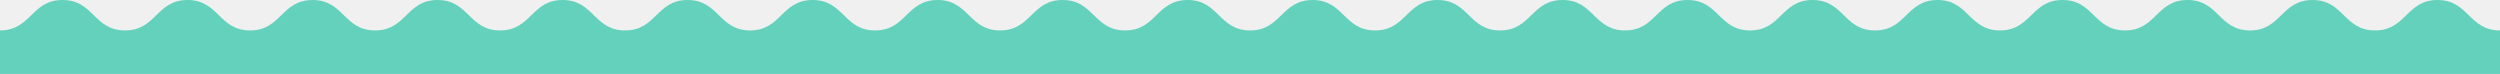
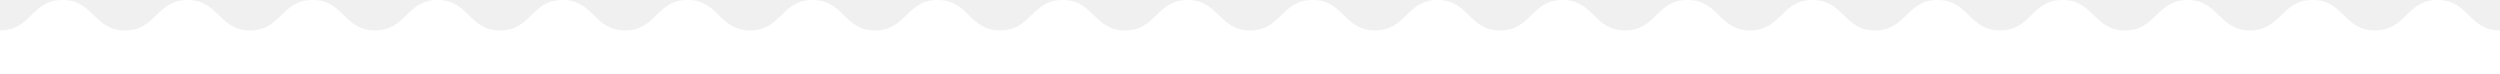
<svg xmlns="http://www.w3.org/2000/svg" version="1.1" id="Layer_1" x="0px" y="0px" width="1150px" height="34px" viewBox="0 0 1150 34" enable-background="new 0 0 1150 34" xml:space="preserve">
-   <path fill="#63d1bb" d="M1121.252,0c-14.375,0-14.375,14-28.749,14s-14.374-14-28.748-14s-14.374,14-28.748,14 c-14.375,0-14.375-14-28.75-14c-14.374,0-14.374,14-28.748,14S963.135,0,948.761,0s-14.374,14-28.749,14S905.637,0,891.263,0 s-14.374,14-28.749,14s-14.375-14-28.75-14c-14.371,0-14.371,14-28.743,14c-14.375,0-14.375-14-28.75-14 c-14.372,0-14.372,14-28.744,14c-14.374,0-14.374-14-28.747-14s-14.373,14-28.747,14C675.66,14,675.66,0,661.287,0 c-14.374,0-14.374,14-28.748,14c-14.375,0-14.375-14-28.751-14c-14.374,0-14.374,14-28.748,14S560.666,0,546.292,0 s-14.374,14-28.748,14C503.17,14,503.17,0,488.796,0c-14.375,0-14.375,14-28.75,14C445.67,14,445.67,0,431.293,0 c-14.375,0-14.375,14-28.75,14c-14.375,0-14.375-14-28.751-14c-14.375,0-14.375,14-28.75,14S330.666,0,316.291,0 s-14.375,14-28.751,14c-14.376,0-14.376-14-28.753-14c-14.374,0-14.374,14-28.747,14c-14.375,0-14.375-14-28.75-14 c-14.375,0-14.375,14-28.751,14c-14.377,0-14.377-14-28.754-14c-14.377,0-14.377,14-28.755,14c-14.378,0-14.378-14-28.756-14 S71.896,14,57.518,14C43.139,14,43.139,0,28.759,0S14.38,14,0,14v20h1150V14C1135.626,14,1135.626,0,1121.252,0z" />
+   <path fill="#ffffff" d="M1121.252,0c-14.375,0-14.375,14-28.749,14s-14.374-14-28.748-14s-14.374,14-28.748,14 c-14.375,0-14.375-14-28.75-14c-14.374,0-14.374,14-28.748,14S963.135,0,948.761,0s-14.374,14-28.749,14S905.637,0,891.263,0 s-14.374,14-28.749,14s-14.375-14-28.75-14c-14.371,0-14.371,14-28.743,14c-14.375,0-14.375-14-28.75-14 c-14.372,0-14.372,14-28.744,14c-14.374,0-14.374-14-28.747-14s-14.373,14-28.747,14C675.66,14,675.66,0,661.287,0 c-14.374,0-14.374,14-28.748,14c-14.375,0-14.375-14-28.751-14c-14.374,0-14.374,14-28.748,14S560.666,0,546.292,0 s-14.374,14-28.748,14C503.17,14,503.17,0,488.796,0c-14.375,0-14.375,14-28.75,14C445.67,14,445.67,0,431.293,0 c-14.375,0-14.375,14-28.75,14c-14.375,0-14.375-14-28.751-14c-14.375,0-14.375,14-28.75,14S330.666,0,316.291,0 s-14.375,14-28.751,14c-14.376,0-14.376-14-28.753-14c-14.374,0-14.374,14-28.747,14c-14.375,0-14.375-14-28.75-14 c-14.375,0-14.375,14-28.751,14c-14.377,0-14.377-14-28.754-14c-14.377,0-14.377,14-28.755,14c-14.378,0-14.378-14-28.756-14 S71.896,14,57.518,14C43.139,14,43.139,0,28.759,0S14.38,14,0,14v20h1150V14C1135.626,14,1135.626,0,1121.252,0z" />
</svg>
